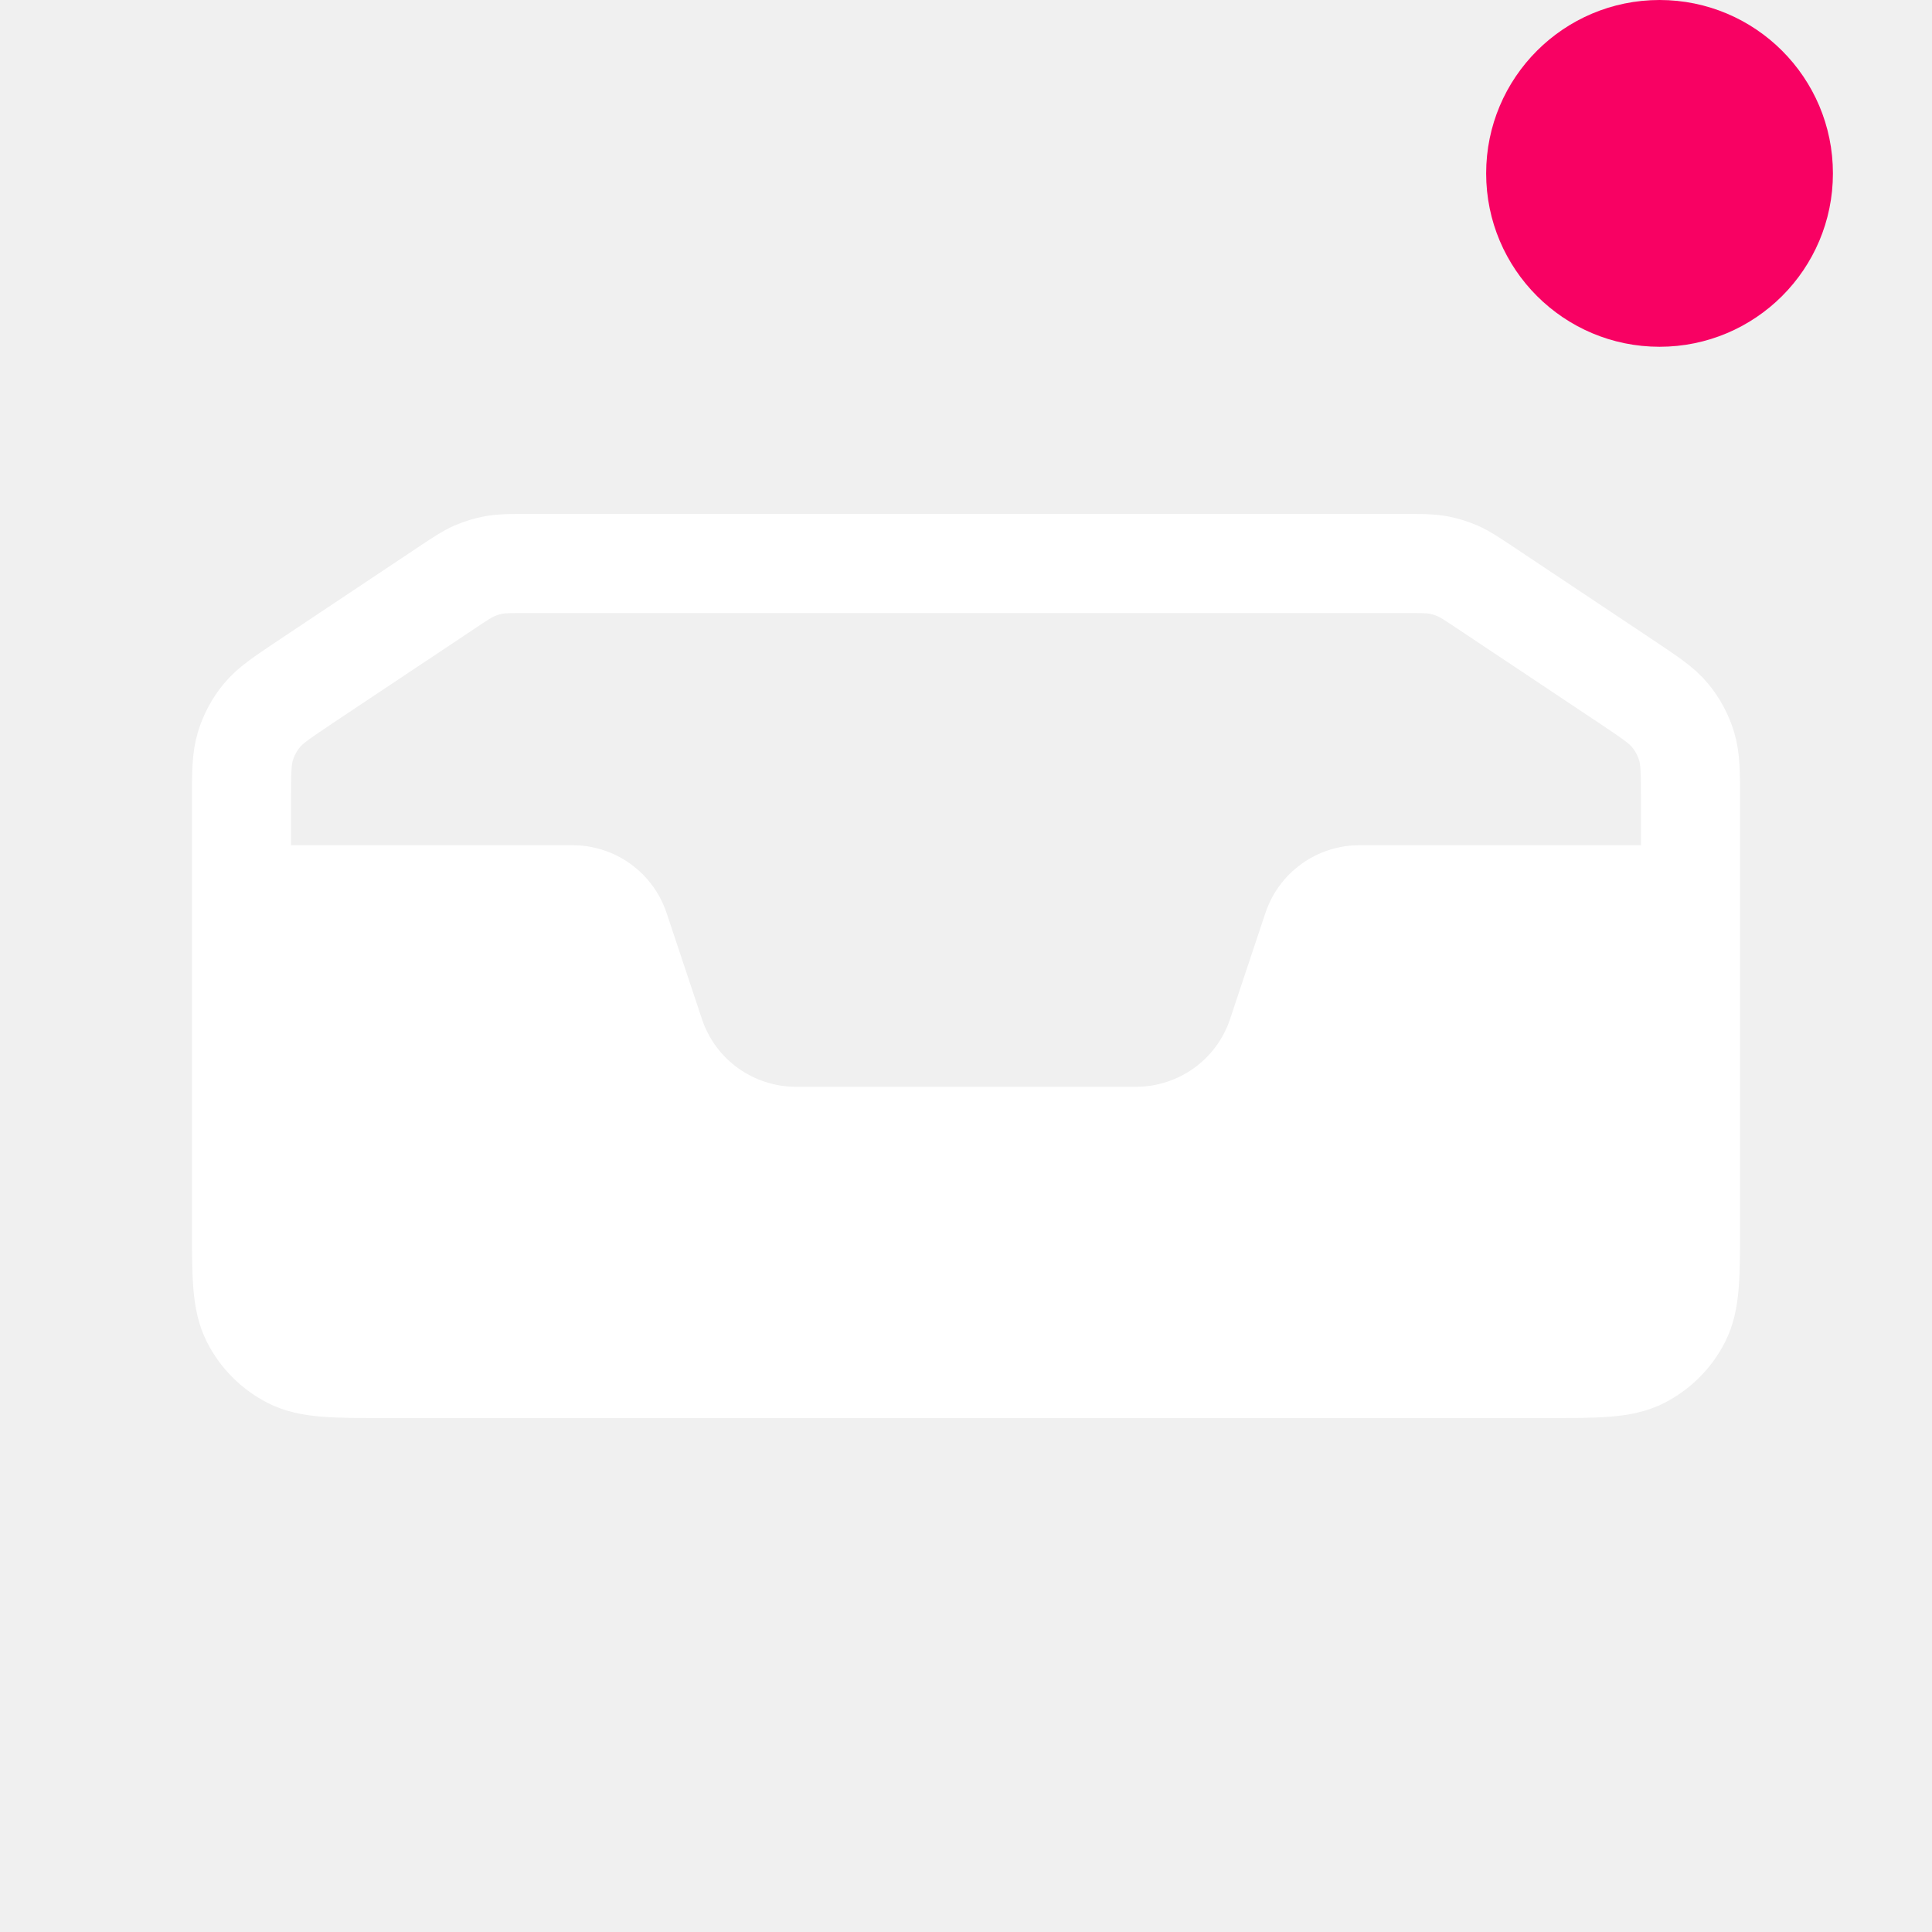
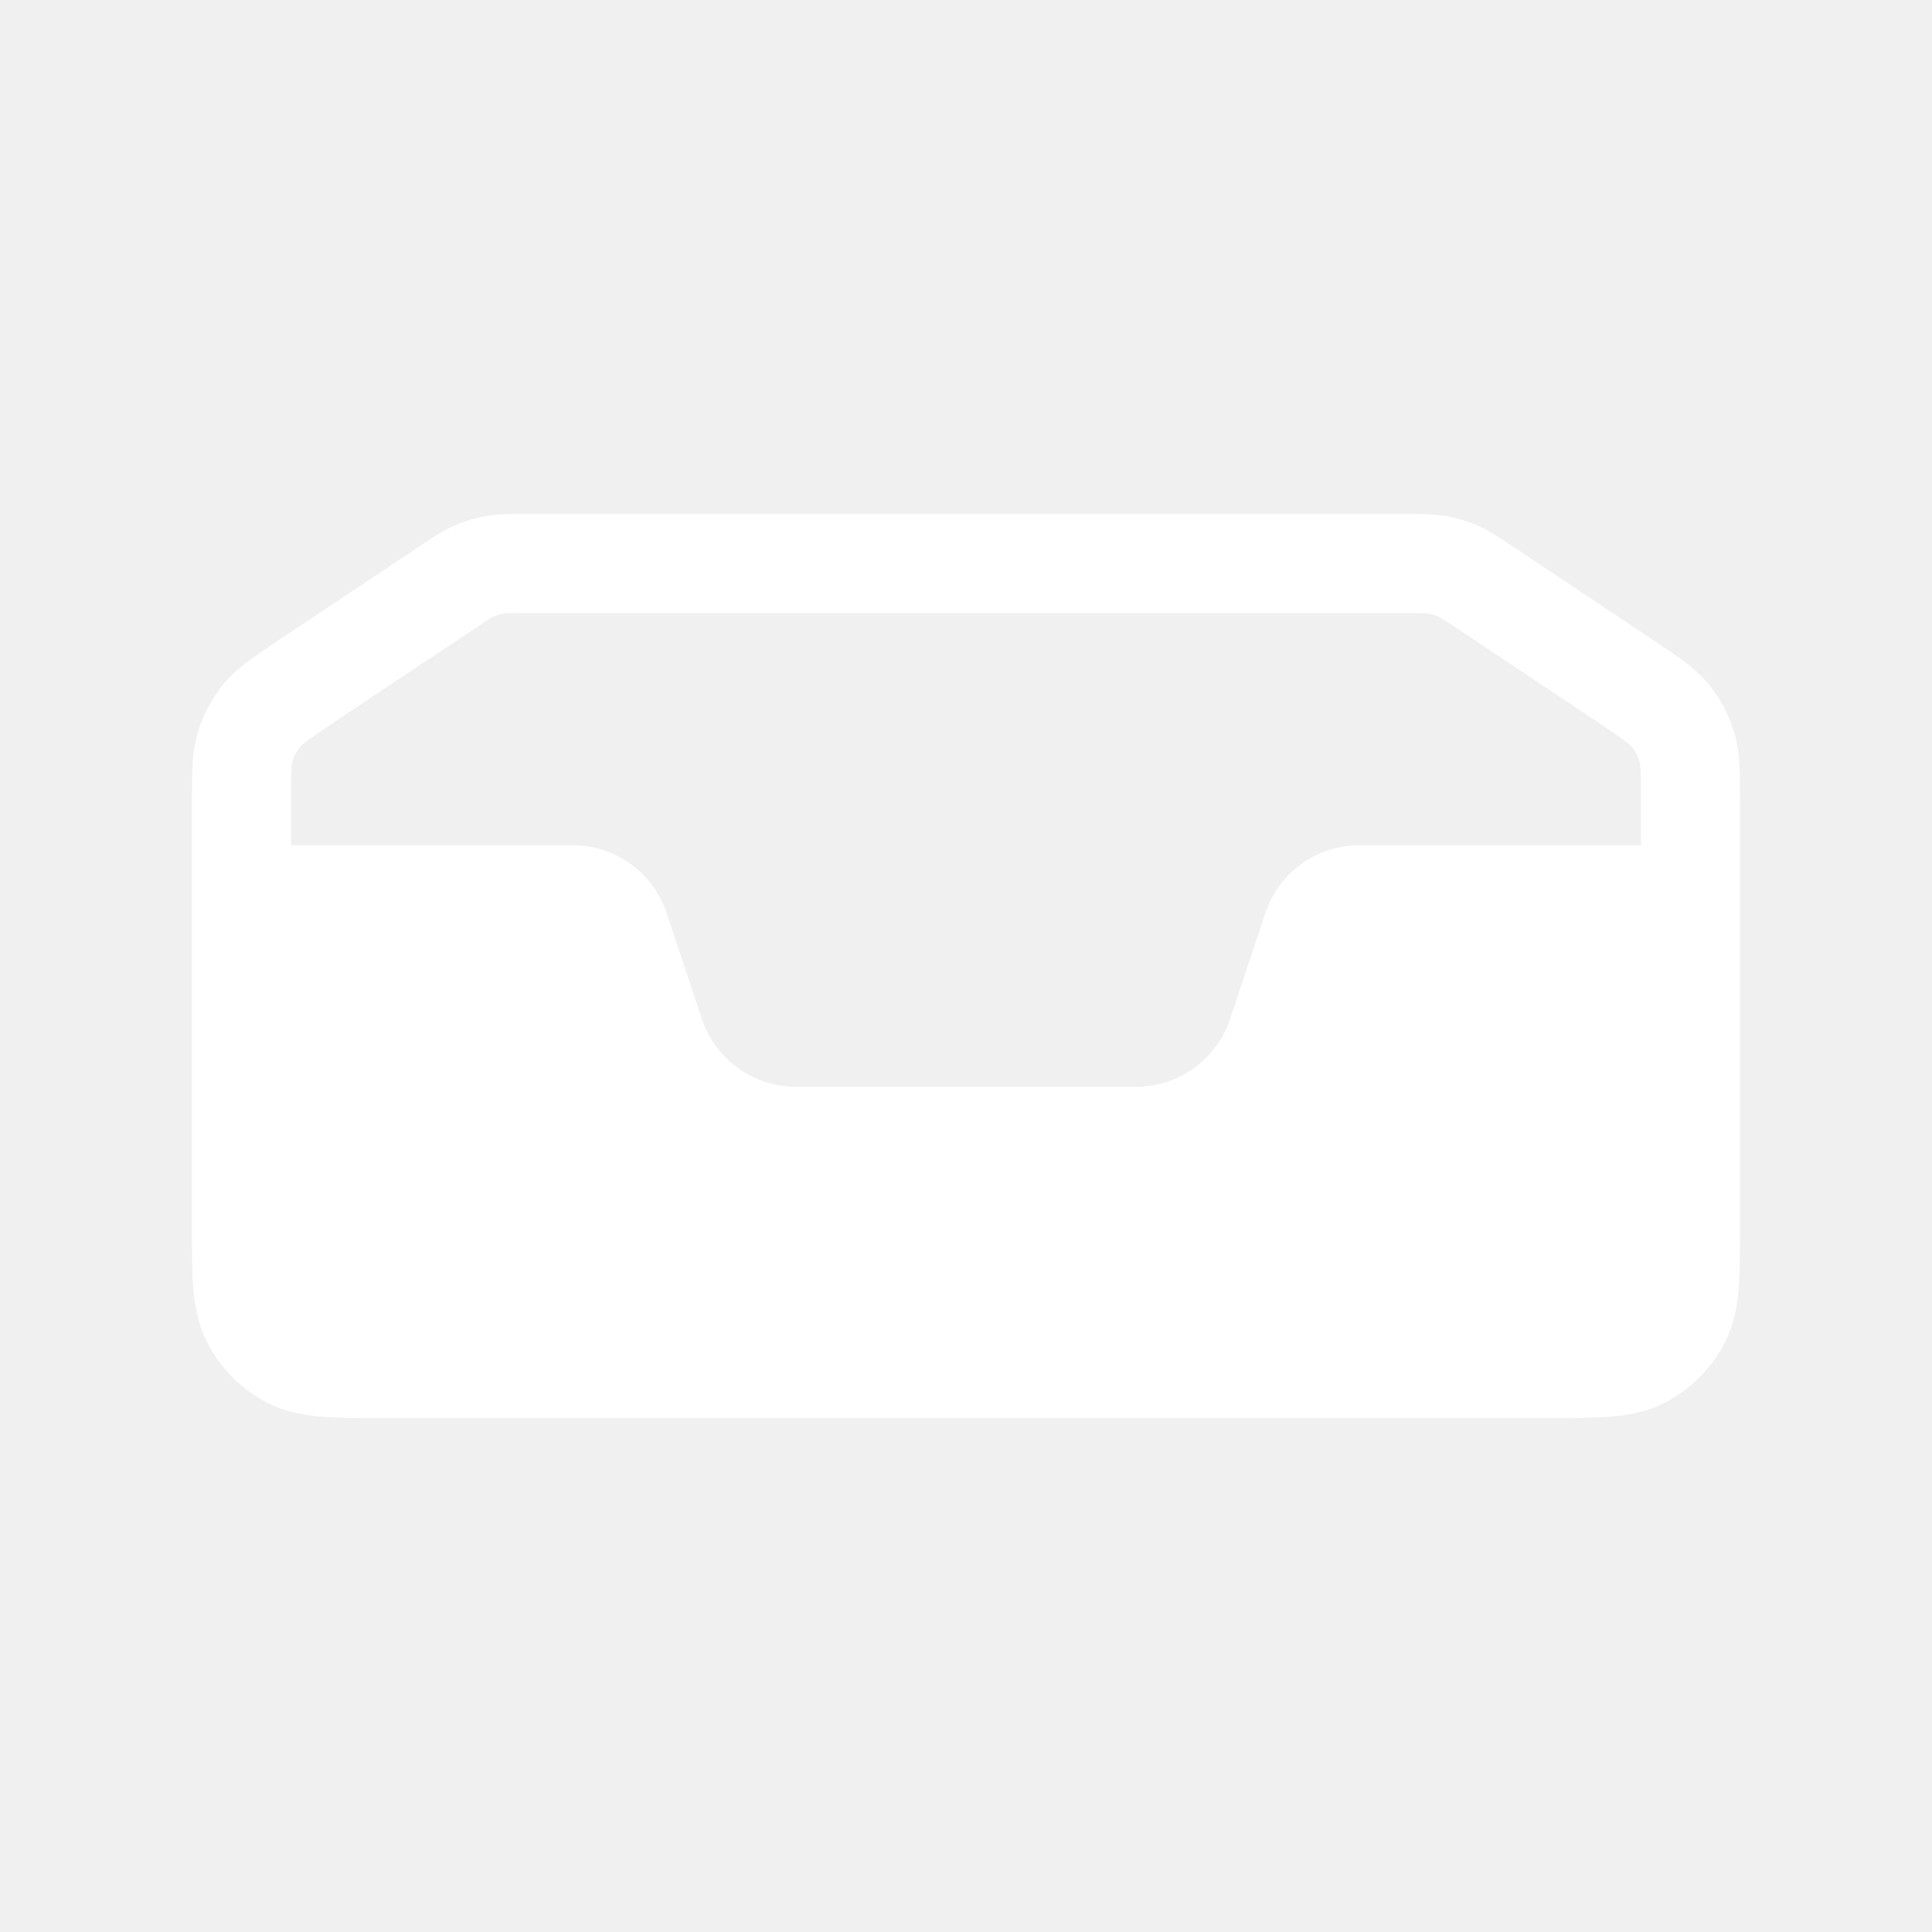
<svg xmlns="http://www.w3.org/2000/svg" width="39" height="39" viewBox="0 0 39 39" fill="none">
  <path d="M9.024 11.859C9.294 11.679 9.429 11.589 9.575 11.525C9.704 11.469 9.84 11.428 9.979 11.403C10.136 11.375 10.298 11.375 10.622 11.375H28.378C28.702 11.375 28.864 11.375 29.021 11.403C29.16 11.428 29.296 11.469 29.425 11.525C29.571 11.589 29.706 11.679 29.976 11.859L32.843 13.77C33.311 14.083 33.546 14.239 33.716 14.445C33.866 14.628 33.979 14.839 34.047 15.065C34.125 15.321 34.125 15.603 34.125 16.166V24.745C34.125 25.753 34.125 26.257 33.929 26.642C33.756 26.981 33.481 27.256 33.142 27.429C32.757 27.625 32.253 27.625 31.245 27.625H7.755C6.747 27.625 6.243 27.625 5.858 27.429C5.519 27.256 5.244 26.981 5.071 26.642C4.875 26.257 4.875 25.753 4.875 24.745V16.166C4.875 15.603 4.875 15.321 4.953 15.065C5.021 14.839 5.134 14.628 5.284 14.445C5.454 14.239 5.689 14.083 6.157 13.77L9.024 11.859Z" stroke="white" stroke-width="2" />
  <path d="M4.875 26.438V17.212C4.875 17.13 4.942 17.062 5.025 17.062H11.559C12.419 17.062 13.184 17.613 13.456 18.43L14.169 20.57C14.441 21.387 15.206 21.938 16.067 21.938H22.933C23.794 21.938 24.559 21.387 24.831 20.57L25.544 18.43C25.816 17.613 26.581 17.062 27.442 17.062H33.975C34.058 17.062 34.125 17.13 34.125 17.212V26.438C34.125 27.542 33.23 28.438 32.125 28.438H6.875C5.77 28.438 4.875 27.542 4.875 26.438Z" fill="white" />
-   <circle cx="33.5" cy="3.5" r="3.5" fill="#F80163" />
</svg>
